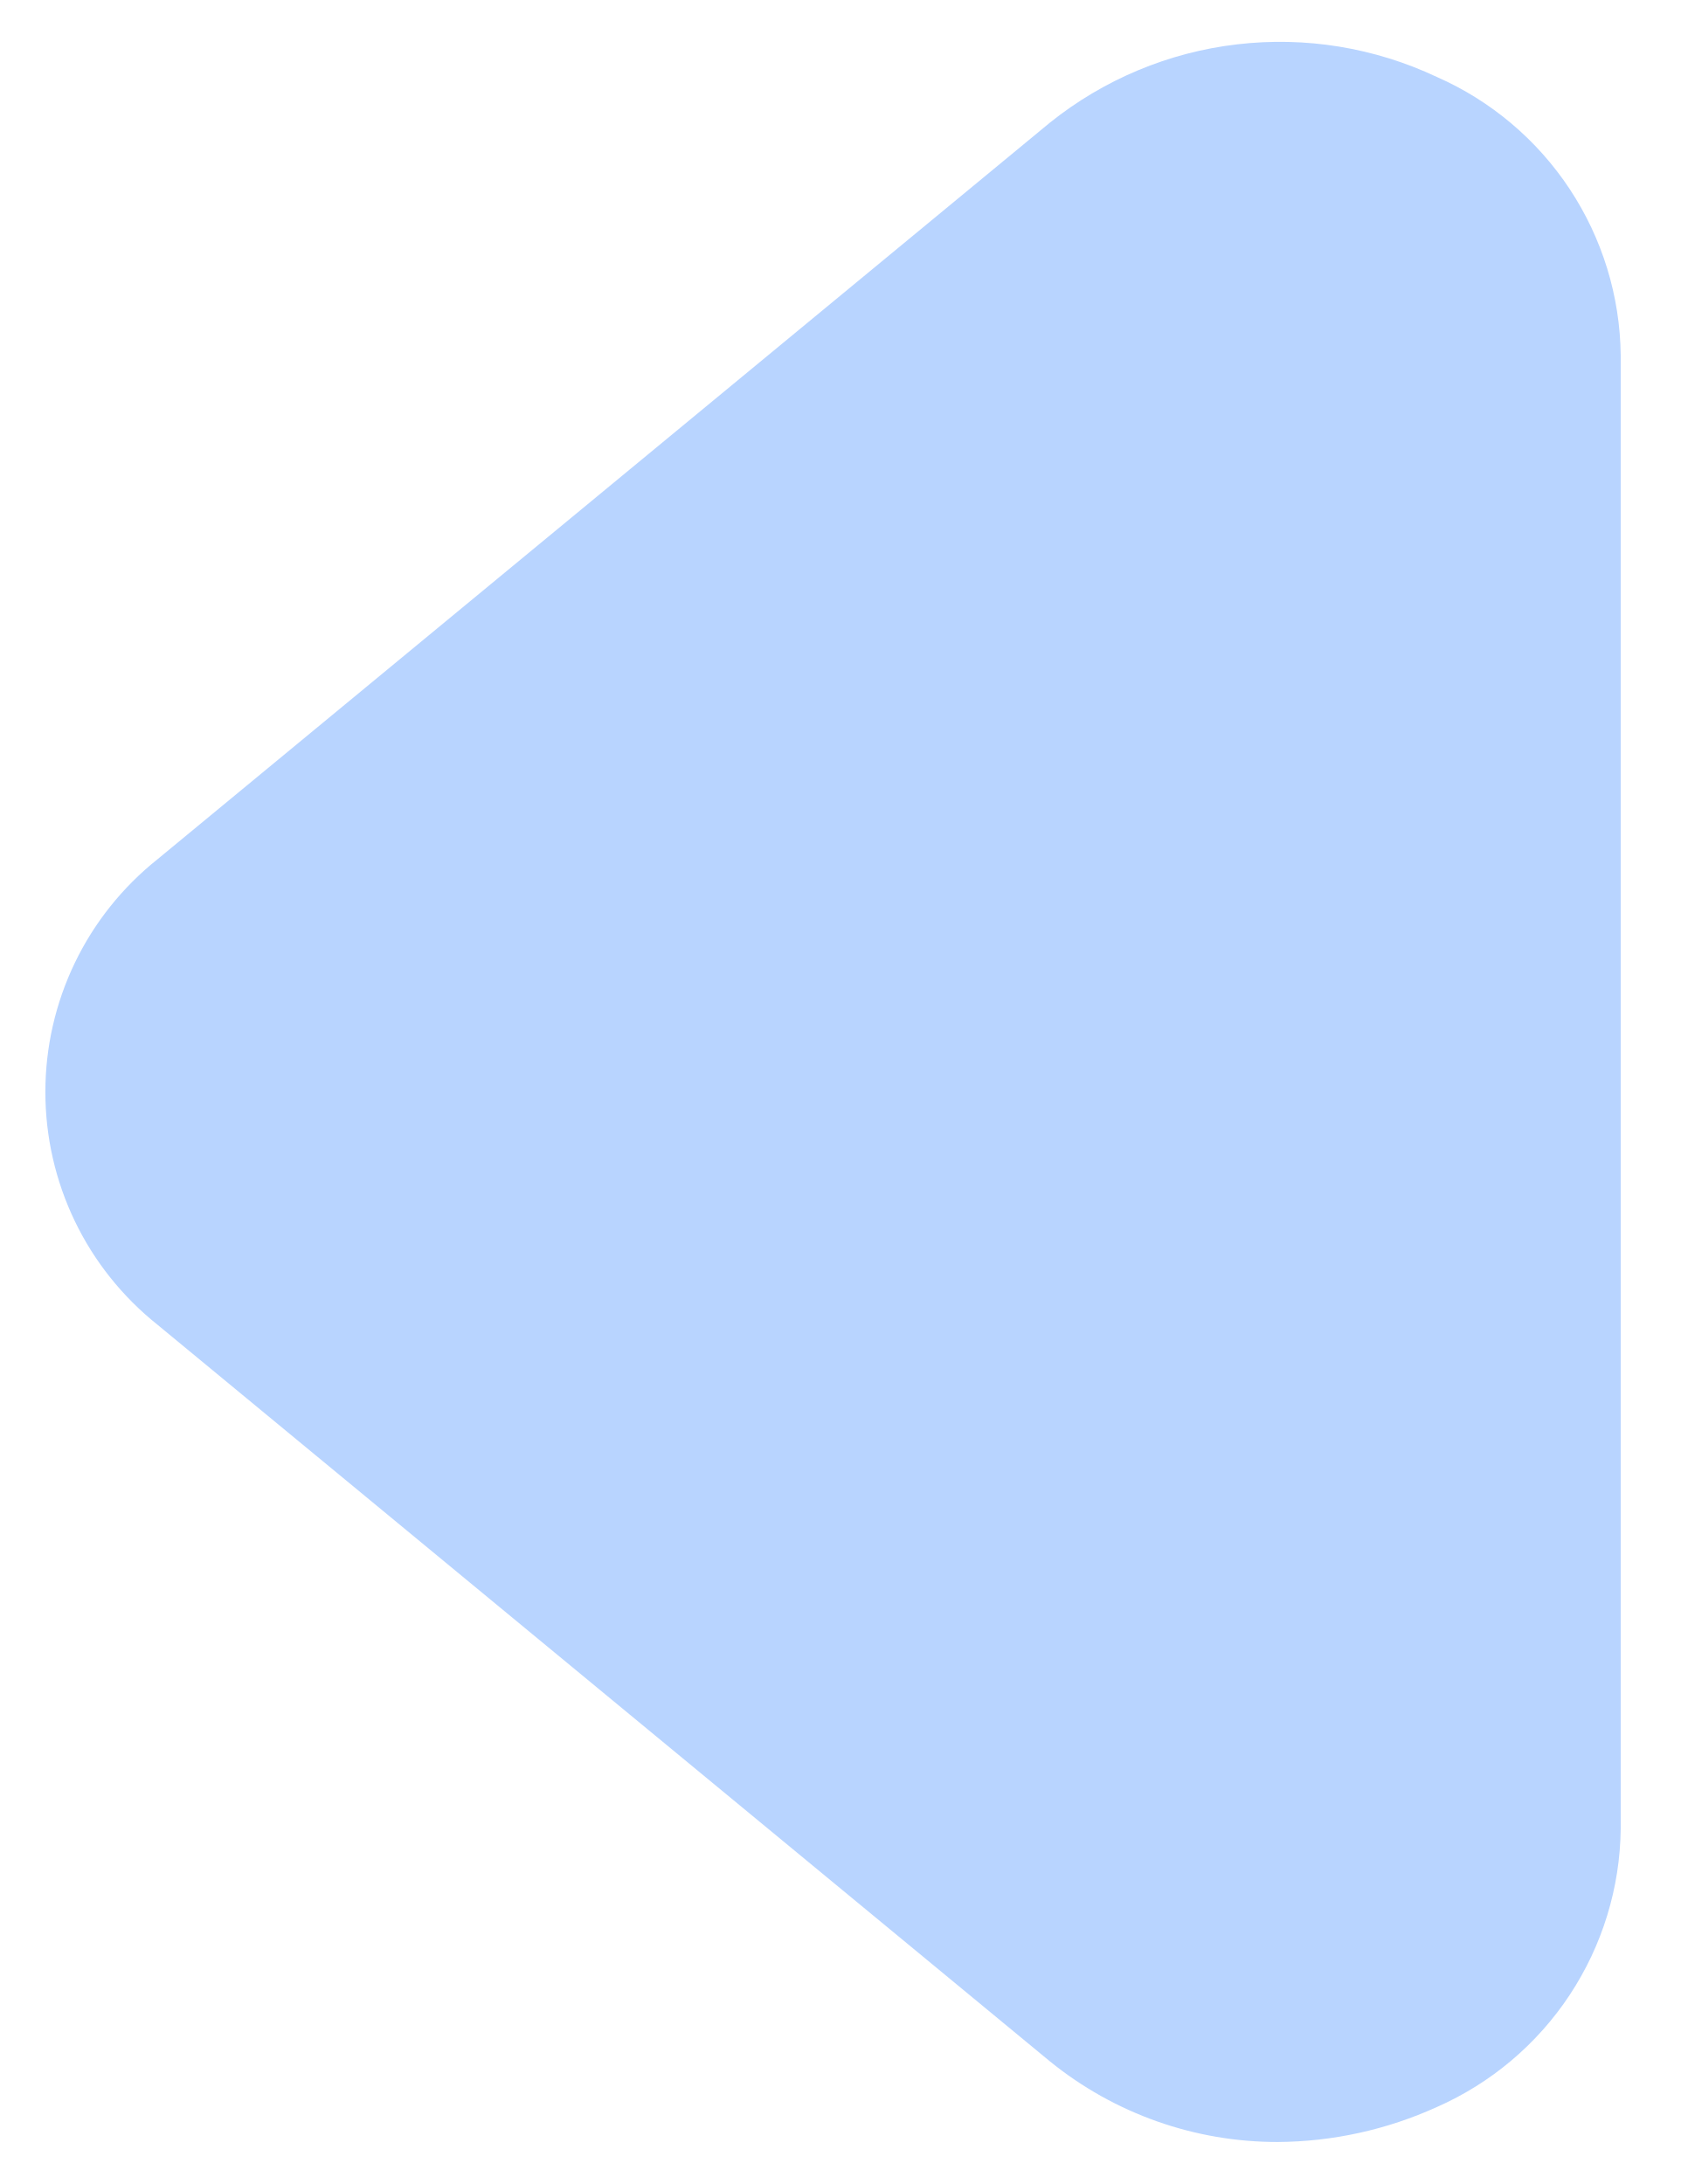
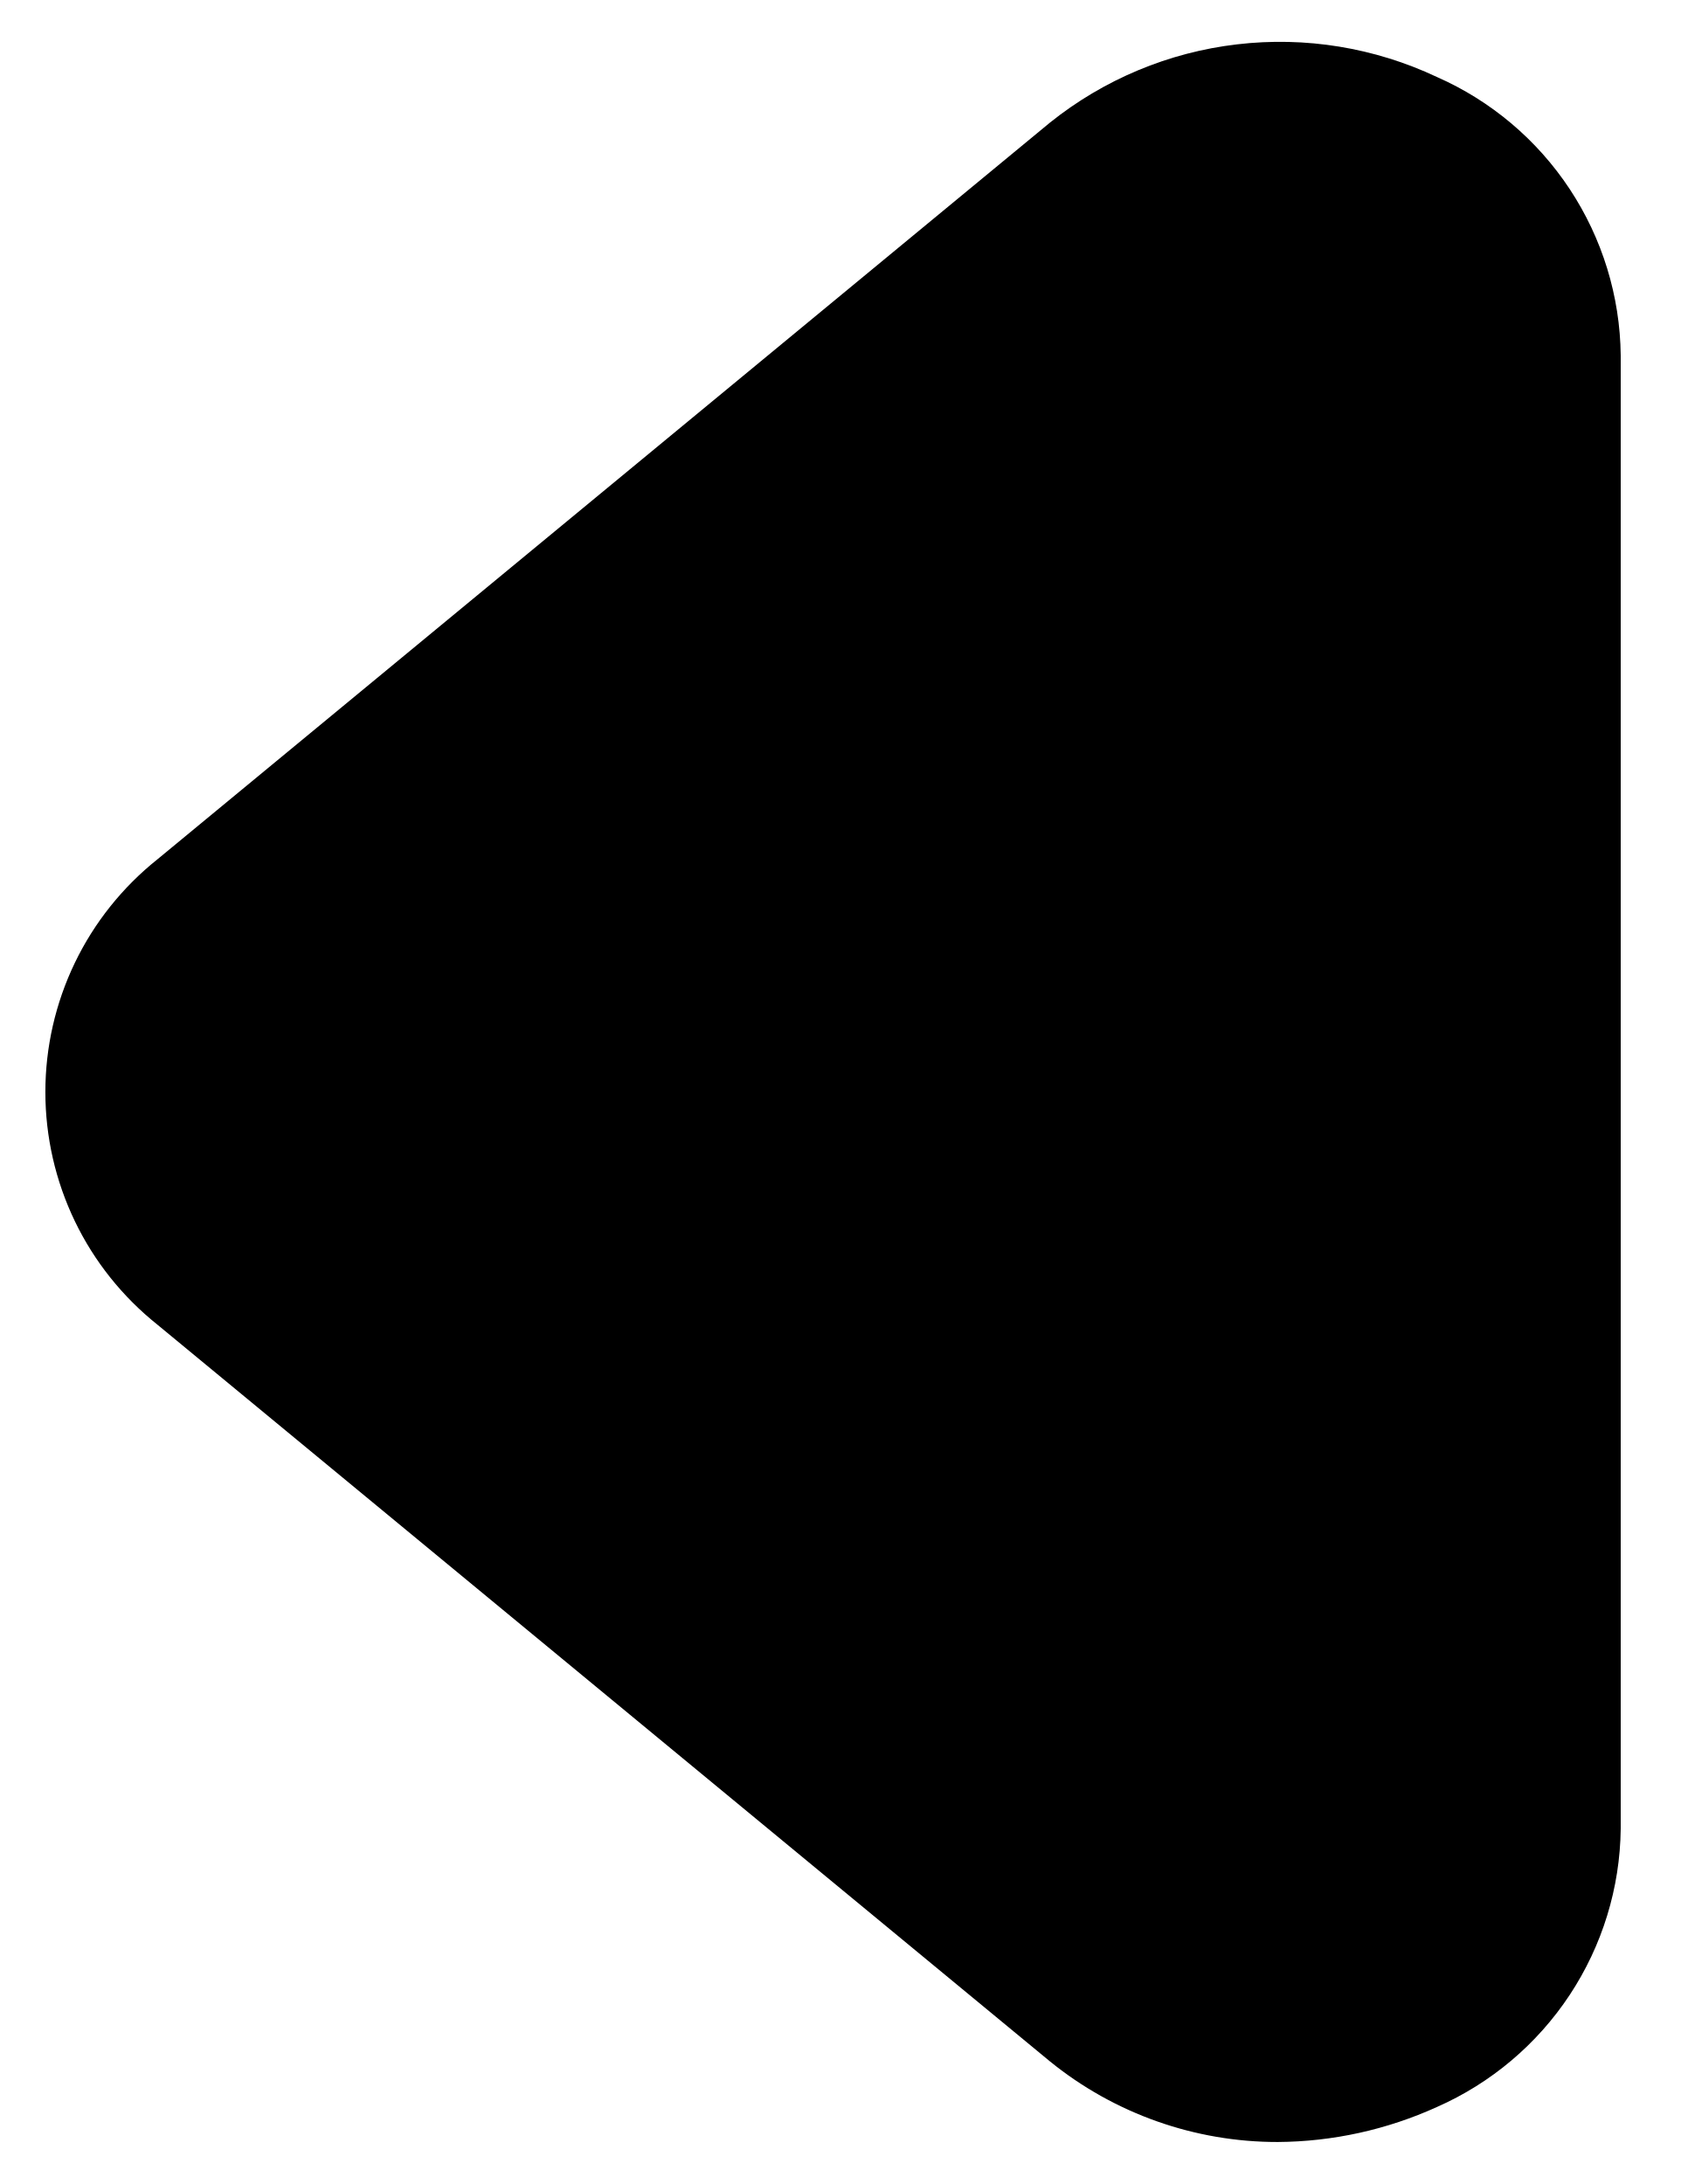
<svg xmlns="http://www.w3.org/2000/svg" width="20" height="26" viewBox="0 0 20 26" fill="none">
-   <path d="M15.209 25.5C14.223 25.501 13.266 25.163 12.5 24.542L1.875 15.771C1.459 15.439 1.122 15.018 0.891 14.538C0.66 14.058 0.54 13.533 0.54 13C0.54 12.467 0.66 11.942 0.891 11.462C1.122 10.982 1.459 10.561 1.875 10.229L12.5 1.458C13.14 0.946 13.911 0.623 14.725 0.528C15.539 0.432 16.363 0.567 17.105 0.917C17.749 1.201 18.297 1.664 18.685 2.251C19.073 2.839 19.284 3.525 19.292 4.229V21.771C19.284 22.475 19.073 23.161 18.685 23.749C18.297 24.336 17.749 24.799 17.105 25.083C16.509 25.354 15.863 25.496 15.209 25.5Z" fill="#B8D4FF" />
+   <path d="M15.209 25.5C14.223 25.501 13.266 25.163 12.5 24.542L1.875 15.771C1.459 15.439 1.122 15.018 0.891 14.538C0.66 14.058 0.54 13.533 0.54 13C0.54 12.467 0.66 11.942 0.891 11.462C1.122 10.982 1.459 10.561 1.875 10.229L12.5 1.458C13.14 0.946 13.911 0.623 14.725 0.528C15.539 0.432 16.363 0.567 17.105 0.917C17.749 1.201 18.297 1.664 18.685 2.251C19.073 2.839 19.284 3.525 19.292 4.229V21.771C19.284 22.475 19.073 23.161 18.685 23.749C18.297 24.336 17.749 24.799 17.105 25.083C16.509 25.354 15.863 25.496 15.209 25.5Z" fill="black" />
</svg>
